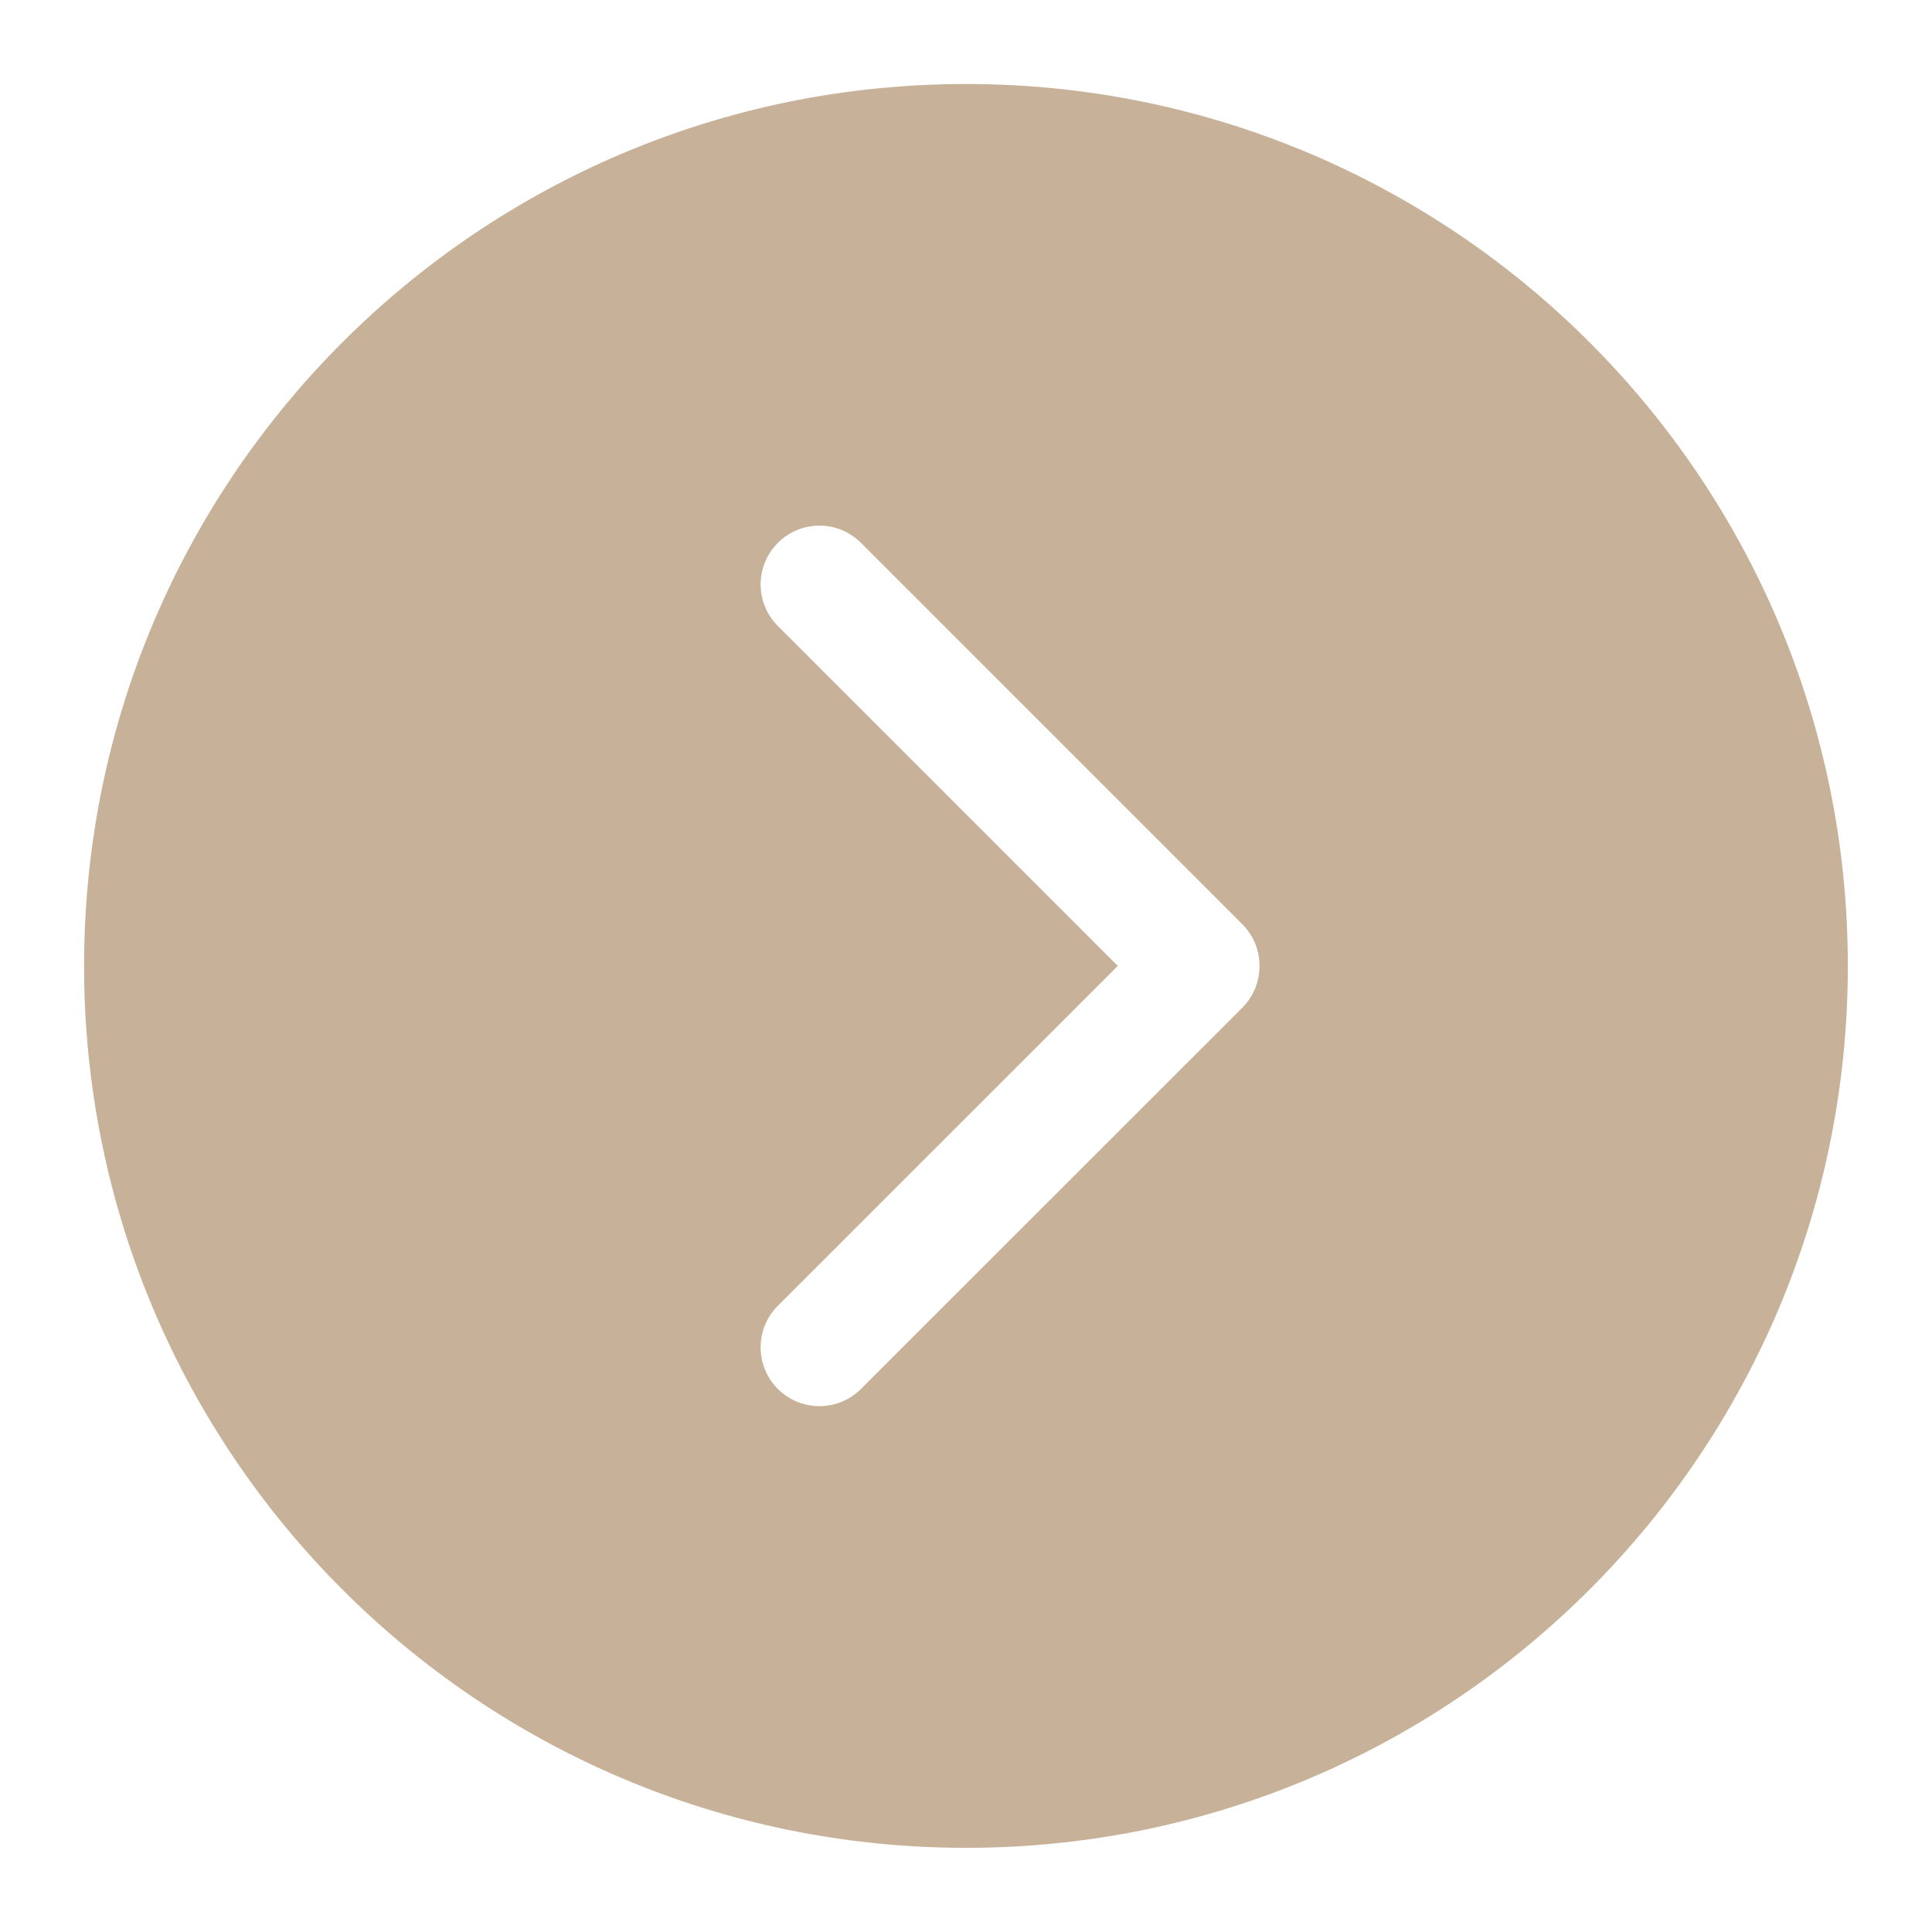
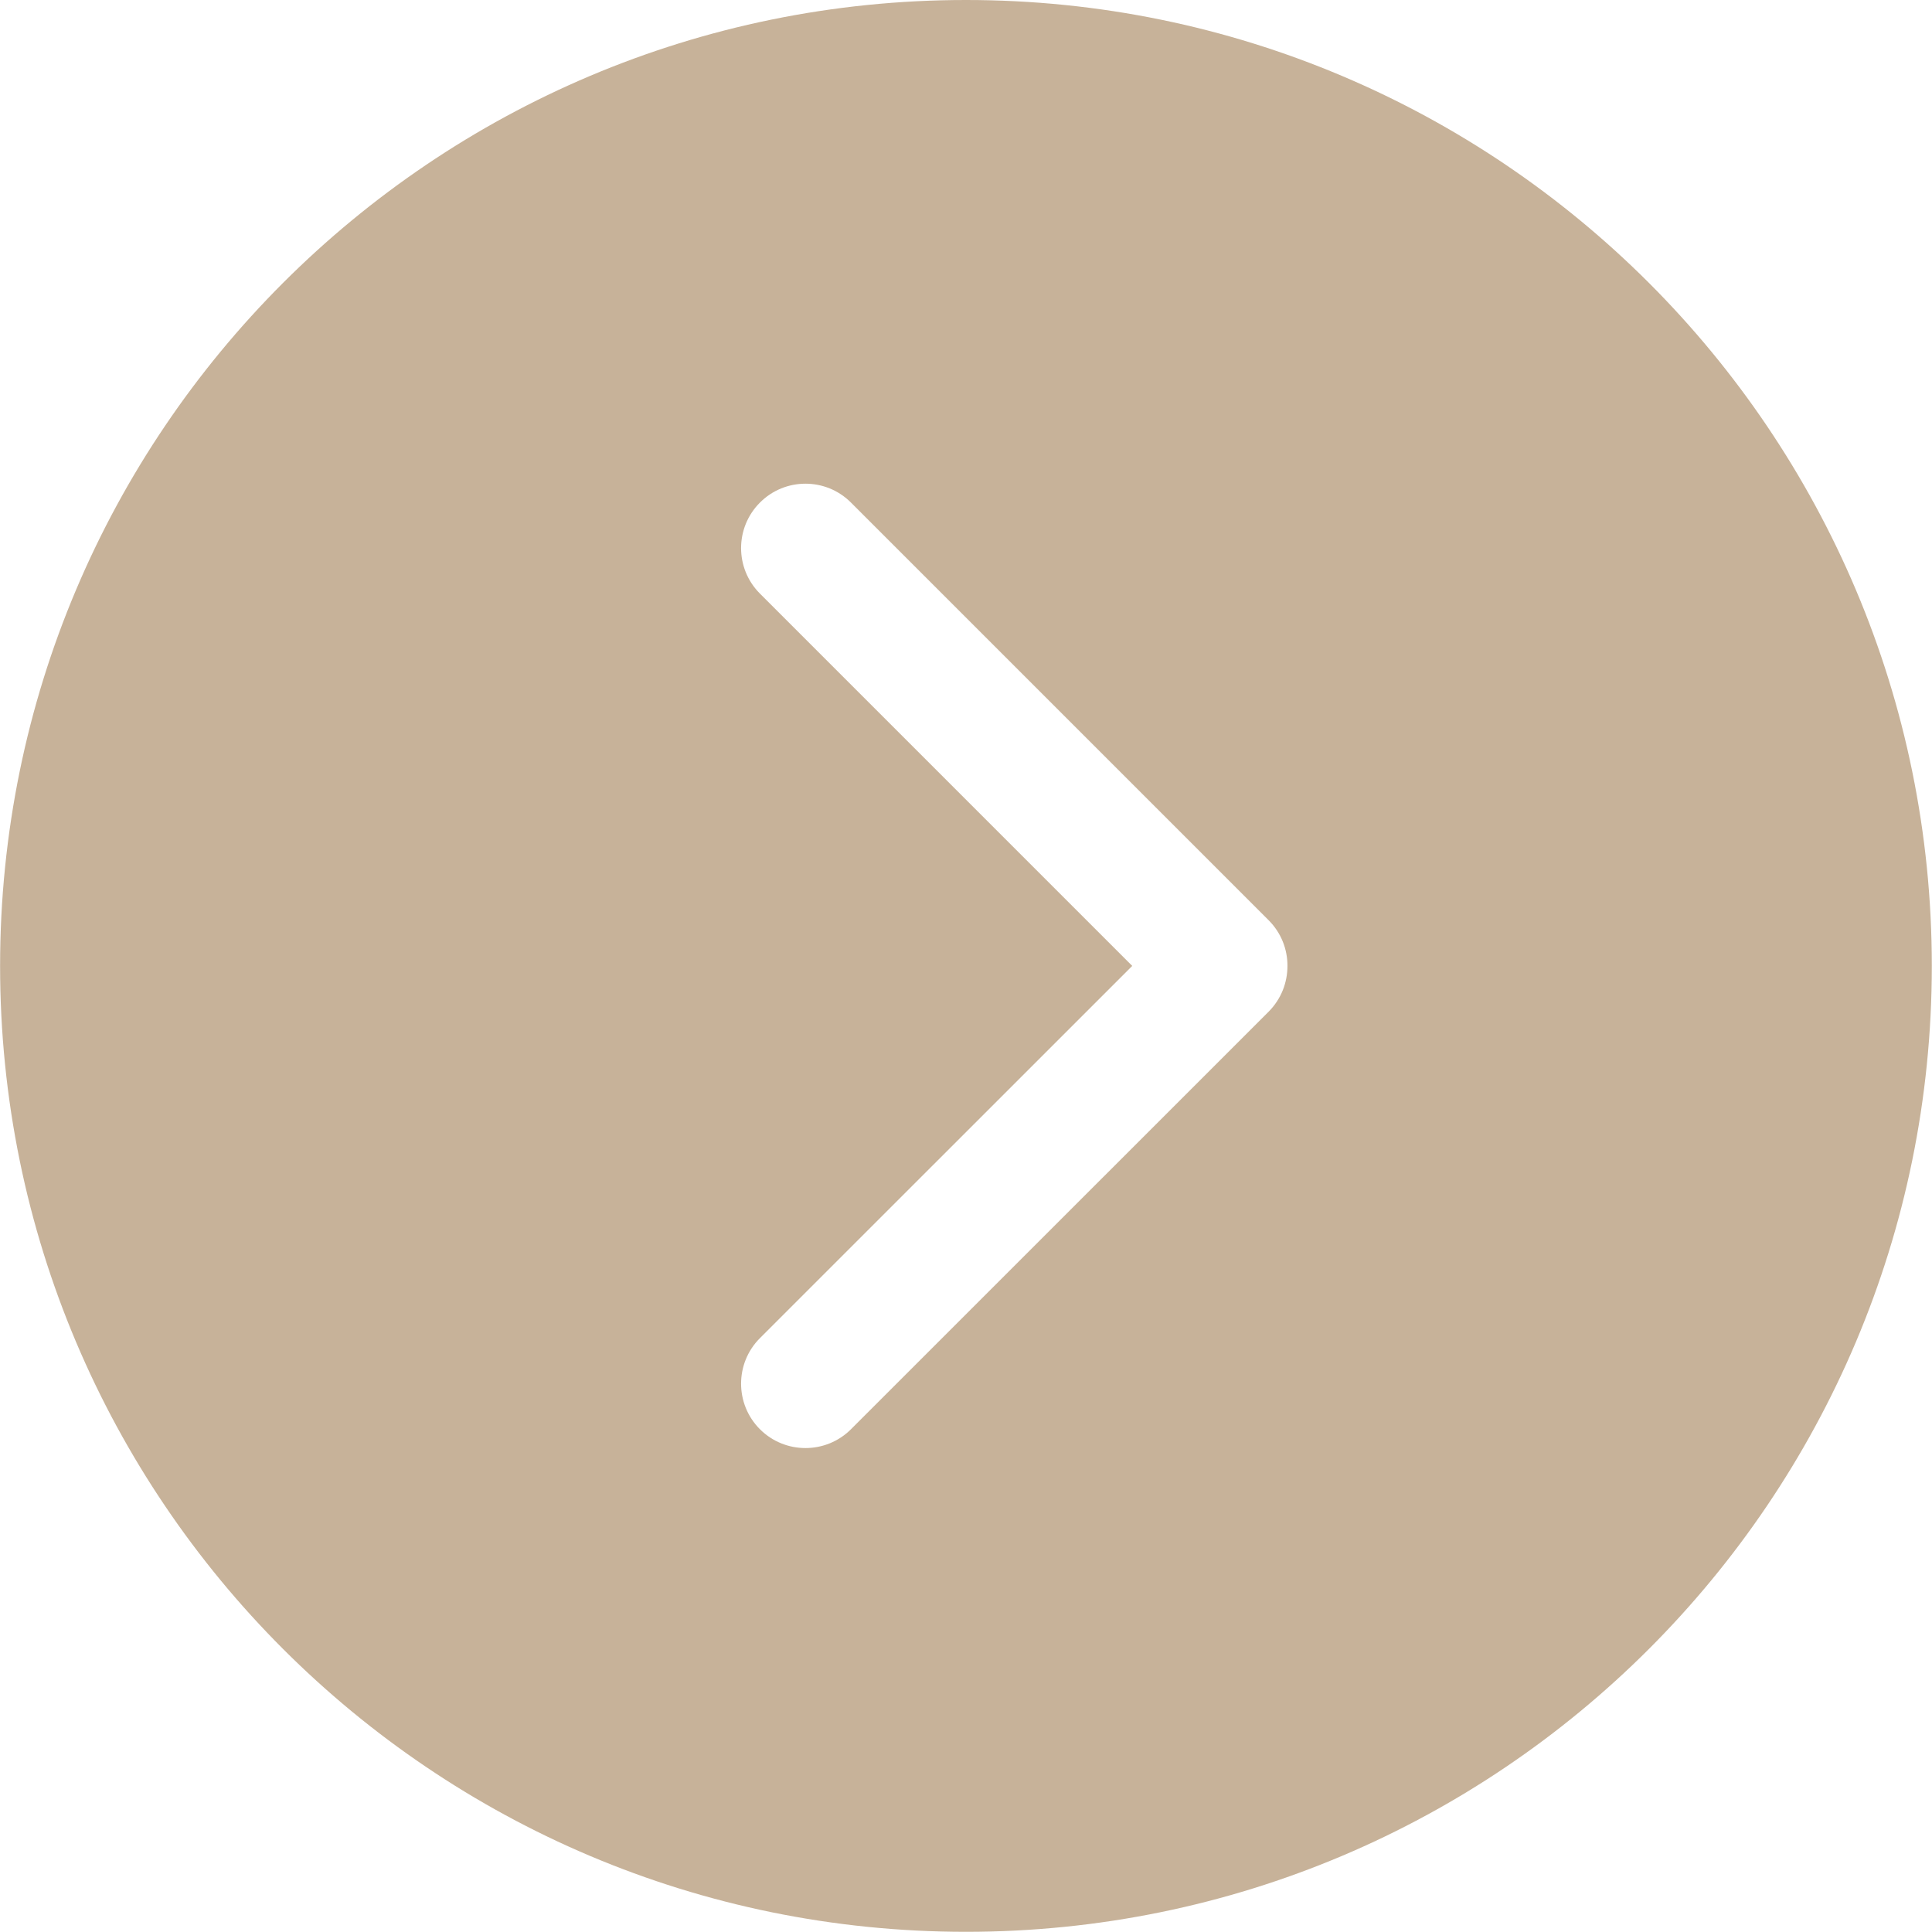
- <svg xmlns="http://www.w3.org/2000/svg" width="23px" height="23px" viewBox="0 0 23 23">
-   <path fill-rule="evenodd" fill="#c7b299" d="M11.5,1 C5.702,1 1.001,5.701 1.001,11.499 C1.001,17.298 5.702,21.998 11.5,21.998 C17.299,21.998 21.998,17.298 21.998,11.499 C21.998,5.701 17.299,1 11.5,1 ZM14.789,11.997 C14.789,11.997 10.25,16.535 10.25,16.535 C9.977,16.808 9.533,16.808 9.26,16.535 C8.987,16.262 8.987,15.818 9.26,15.545 C9.26,15.545 13.307,11.499 13.307,11.499 C13.307,11.499 9.26,7.452 9.26,7.452 C8.987,7.179 8.987,6.736 9.26,6.463 C9.533,6.189 9.977,6.189 10.25,6.463 C10.25,6.463 14.789,11.002 14.789,11.002 C14.927,11.14 14.995,11.32 14.994,11.499 C14.994,11.68 14.927,11.858 14.789,11.997 Z" />
+ <svg xmlns="http://www.w3.org/2000/svg" width="21" height="21" viewBox="0 0 21 21" fill="none">
+   <path fill-rule="evenodd" clip-rule="evenodd" d="M10.5 0C4.702 0 0.001 4.701 0.001 10.499C0.001 16.298 4.702 20.998 10.5 20.998C16.299 20.998 20.998 16.298 20.998 10.499C20.998 4.701 16.299 0 10.5 0ZM13.789 10.997L9.25 15.535C8.977 15.808 8.533 15.808 8.26 15.535C7.987 15.262 7.987 14.818 8.26 14.545L12.307 10.499L8.26 6.452C7.987 6.179 7.987 5.736 8.26 5.463C8.533 5.189 8.977 5.189 9.25 5.463L13.789 10.002C13.927 10.14 13.995 10.32 13.994 10.499C13.994 10.68 13.927 10.858 13.789 10.997Z" fill="#C7B299" />
</svg>
